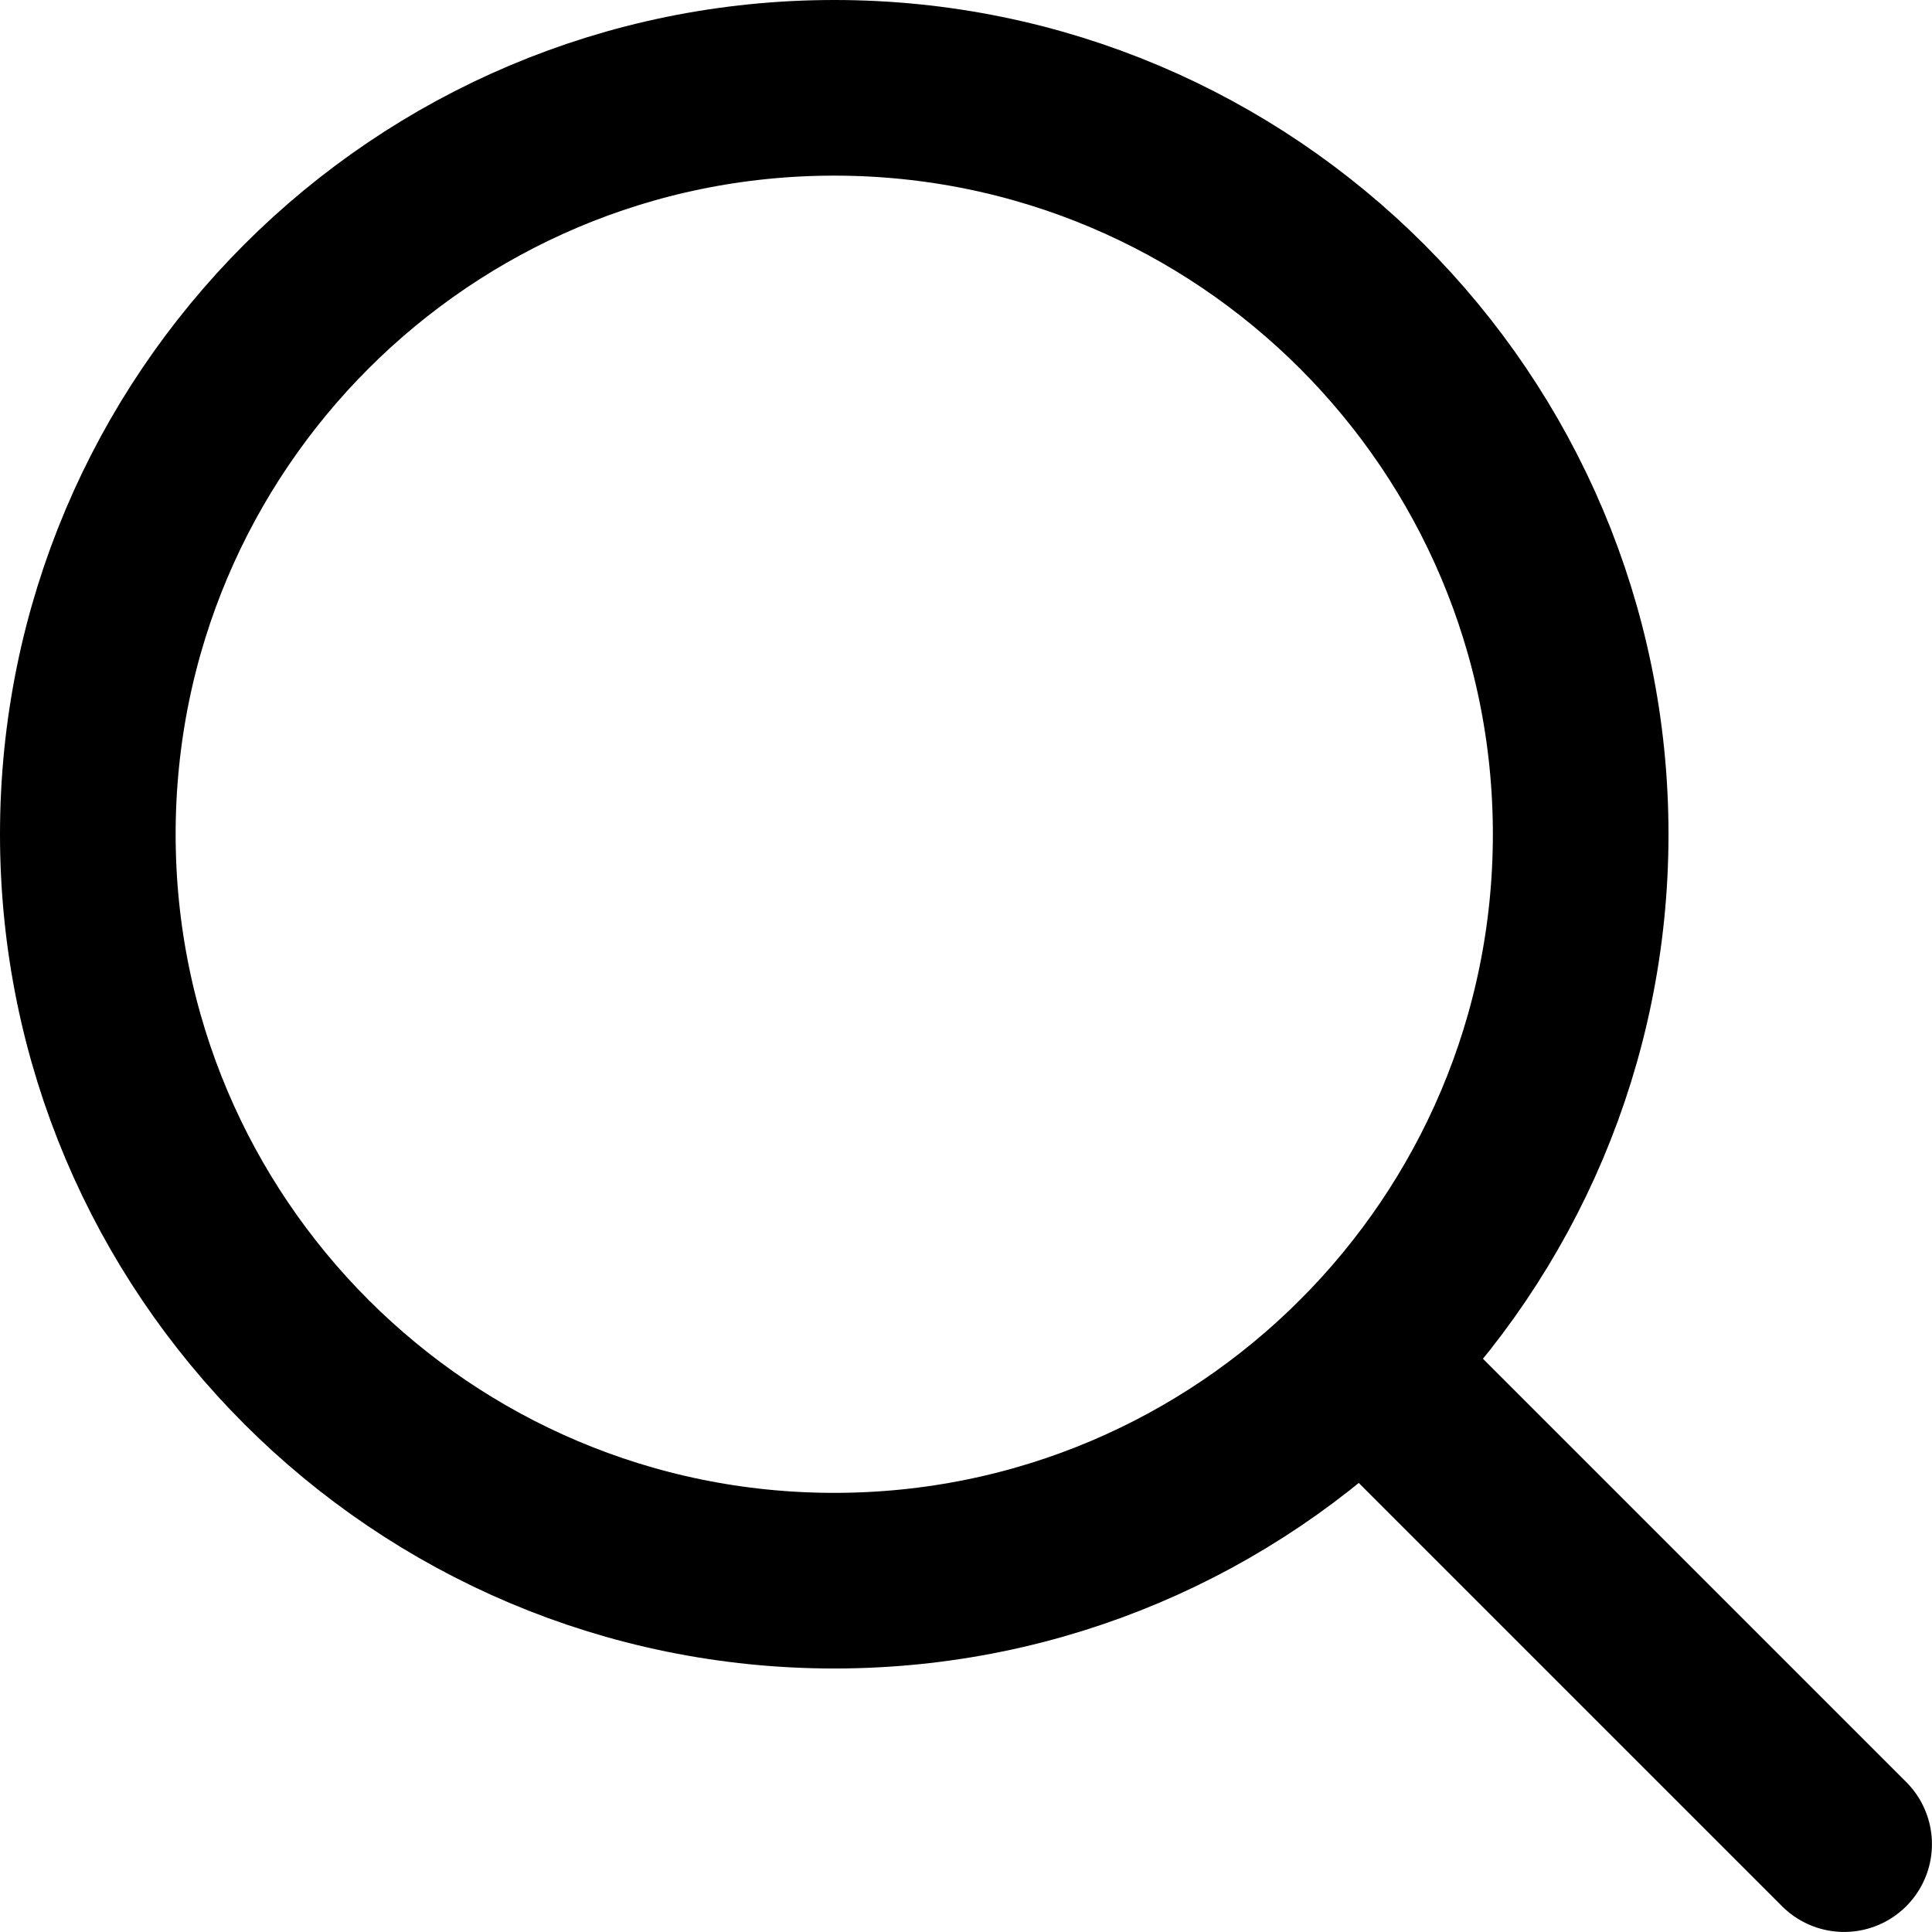
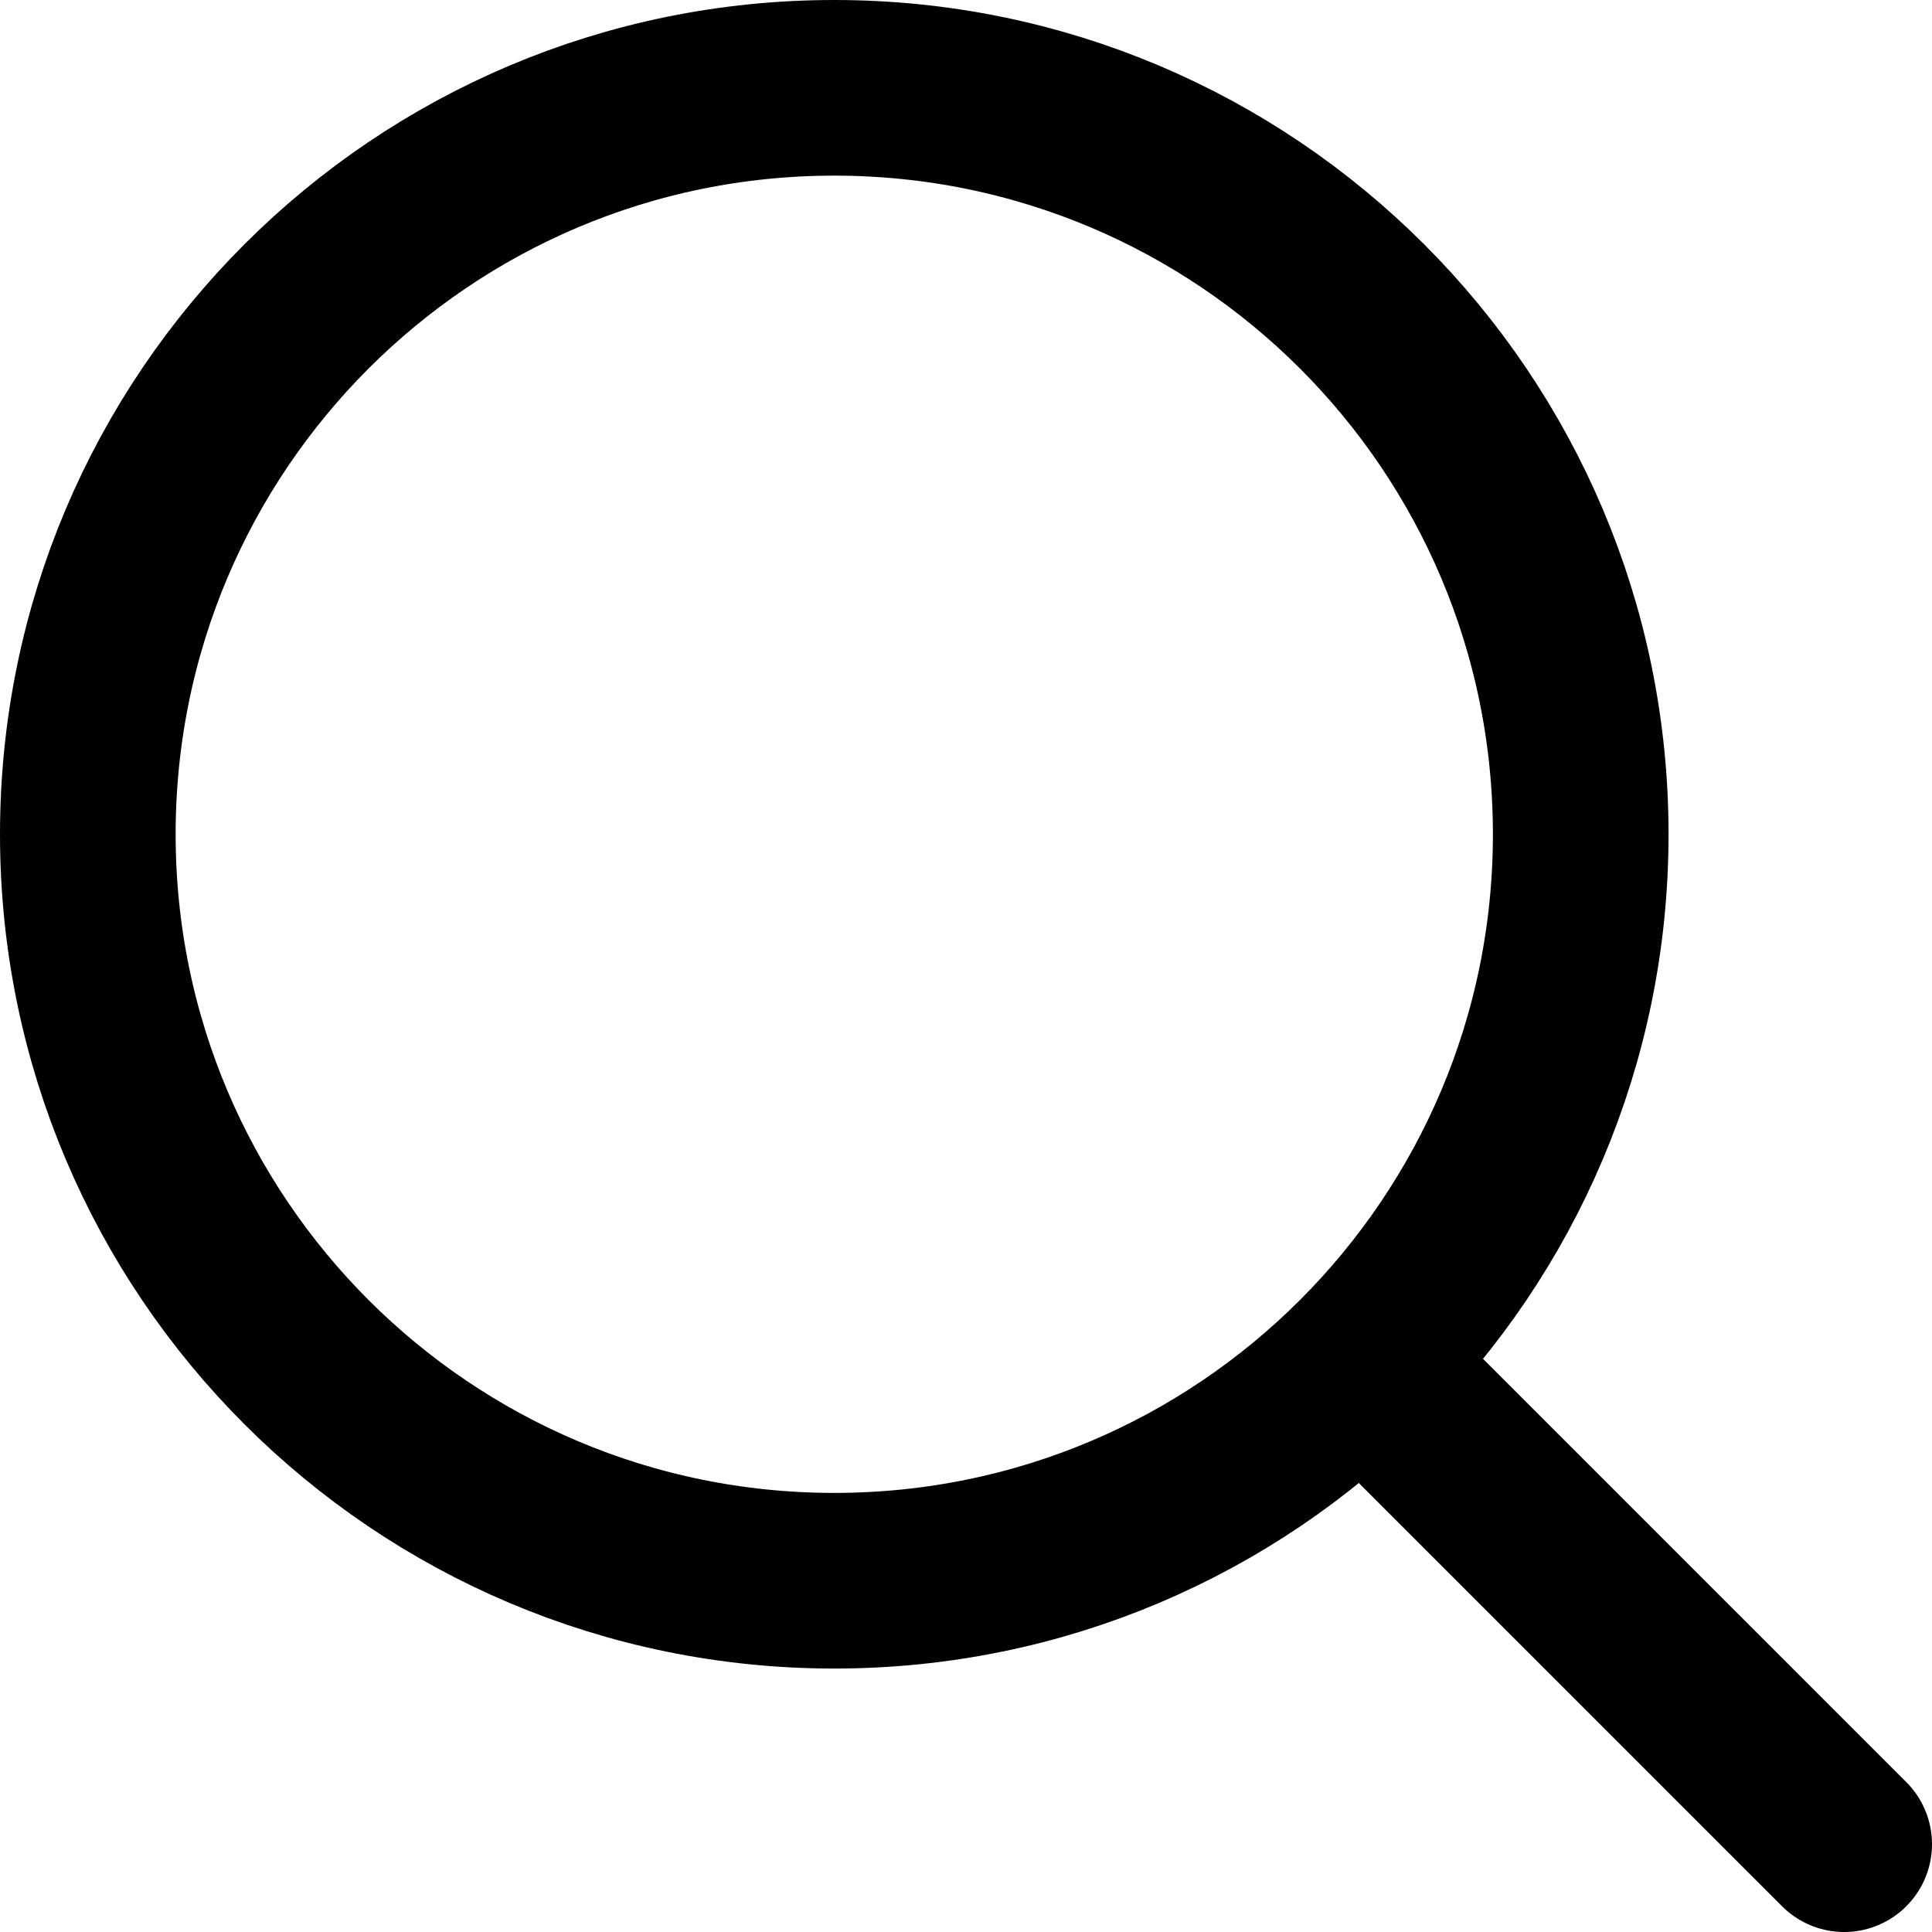
- <svg width="5.821mm" height="5.821mm" version="1.2">
-   <defs />
-   <g fill="none" stroke="#000000" stroke-width="1" fill-rule="evenodd" stroke-linecap="square" stroke-linejoin="bevel" transform="translate(-9,-9)">
-     <g fill="#000000" fill-opacity="1" stroke="#000000" stroke-opacity="1" stroke-width="1" stroke-linecap="square" stroke-linejoin="miter" stroke-miterlimit="2" />
-     <g fill="#000000" fill-opacity="1" stroke="#000000" stroke-opacity="1" stroke-width="1" stroke-linecap="square" stroke-linejoin="miter" stroke-miterlimit="2" />
-     <g fill="#000000" fill-opacity="1" stroke="#000000" stroke-opacity="1" stroke-width="1" stroke-linecap="square" stroke-linejoin="miter" stroke-miterlimit="2" />
-     <g fill="#000000" fill-opacity="1" stroke="#000000" stroke-opacity="1" stroke-width="1" stroke-linecap="square" stroke-linejoin="miter" stroke-miterlimit="2" />
-     <g fill="#000000" fill-opacity="1" stroke="#000000" stroke-opacity="1" stroke-width="1" stroke-linecap="square" stroke-linejoin="miter" stroke-miterlimit="2" transform="translate(8,8)" />
-     <g fill="none" stroke="#000000" stroke-opacity="1" stroke-width="2" stroke-linecap="round" stroke-linejoin="round" transform="translate(8,8)">
-       <path vector-effect="none" fill-rule="nonzero" d="M 19,10.5 C 19,15.194 15.194,19 10.5,19 5.806,19 2,15.194 2,10.5 2,5.806 5.806,2 10.5,2 15.194,2 19,5.806 19,10.5" />
-     </g>
-     <g fill="#000000" fill-opacity="1" stroke="#000000" stroke-opacity="1" stroke-width="1" stroke-linecap="square" stroke-linejoin="miter" stroke-miterlimit="2" transform="translate(8,8)" />
-     <g fill="none" stroke="#000000" stroke-opacity="1" stroke-width="2" stroke-linecap="round" stroke-linejoin="round" transform="translate(8,8)">
-       <path vector-effect="none" fill-rule="nonzero" d="M 16.511,16.511 22,22" />
-     </g>
-     <g fill="#000000" fill-opacity="1" stroke="#000000" stroke-opacity="1" stroke-width="1" stroke-linecap="square" stroke-linejoin="miter" stroke-miterlimit="2" transform="translate(8,8)" />
-     <g fill="#000000" fill-opacity="1" stroke="#000000" stroke-opacity="1" stroke-width="1" stroke-linecap="square" stroke-linejoin="miter" stroke-miterlimit="2" transform="translate(8,8)" />
-     <g fill="#000000" fill-opacity="1" stroke="#000000" stroke-opacity="1" stroke-width="1" stroke-linecap="square" stroke-linejoin="miter" stroke-miterlimit="2" />
-     <g fill="#000000" fill-opacity="1" stroke="#000000" stroke-opacity="1" stroke-width="1" stroke-linecap="square" stroke-linejoin="miter" stroke-miterlimit="2" />
-     <g fill="#000000" fill-opacity="1" stroke="#000000" stroke-opacity="1" stroke-width="1" stroke-linecap="square" stroke-linejoin="miter" stroke-miterlimit="2" />
-     <g fill="#000000" fill-opacity="1" stroke="#000000" stroke-opacity="1" stroke-width="1" stroke-linecap="square" stroke-linejoin="miter" stroke-miterlimit="2" />
-     <g fill="#000000" fill-opacity="1" stroke="#000000" stroke-opacity="1" stroke-width="1" stroke-linecap="square" stroke-linejoin="miter" stroke-miterlimit="2" transform="translate(8,8)" />
-     <g fill="#000000" fill-opacity="1" stroke="#000000" stroke-opacity="1" stroke-width="1" stroke-linecap="square" stroke-linejoin="miter" stroke-miterlimit="2" />
-     <g fill="#000000" fill-opacity="1" stroke="#000000" stroke-opacity="1" stroke-width="1" stroke-linecap="square" stroke-linejoin="miter" stroke-miterlimit="2" />
-     <g fill="#000000" fill-opacity="1" stroke="#000000" stroke-opacity="1" stroke-width="1" stroke-linecap="square" stroke-linejoin="miter" stroke-miterlimit="2" />
-     <g fill="#000000" fill-opacity="1" stroke="#000000" stroke-opacity="1" stroke-width="1" stroke-linecap="square" stroke-linejoin="miter" stroke-miterlimit="2" />
-     <g fill="#000000" fill-opacity="1" stroke="#000000" stroke-opacity="1" stroke-width="1" stroke-linecap="square" stroke-linejoin="miter" stroke-miterlimit="2" />
-     <g fill="#000000" fill-opacity="1" stroke="#000000" stroke-opacity="1" stroke-width="1" stroke-linecap="square" stroke-linejoin="miter" stroke-miterlimit="2" />
-   </g>
+ <svg version="1.2" viewBox="0 0 22 22">
+   <path fill="none" fill-rule="evenodd" stroke="#000" stroke-linecap="round" stroke-linejoin="round" stroke-width="2" d="M18 9.5a8.5 8.5 0 1 1-17 0 8.5 8.5 0 0 1 17 0m-2.489 6.011L21 21" />
</svg>
